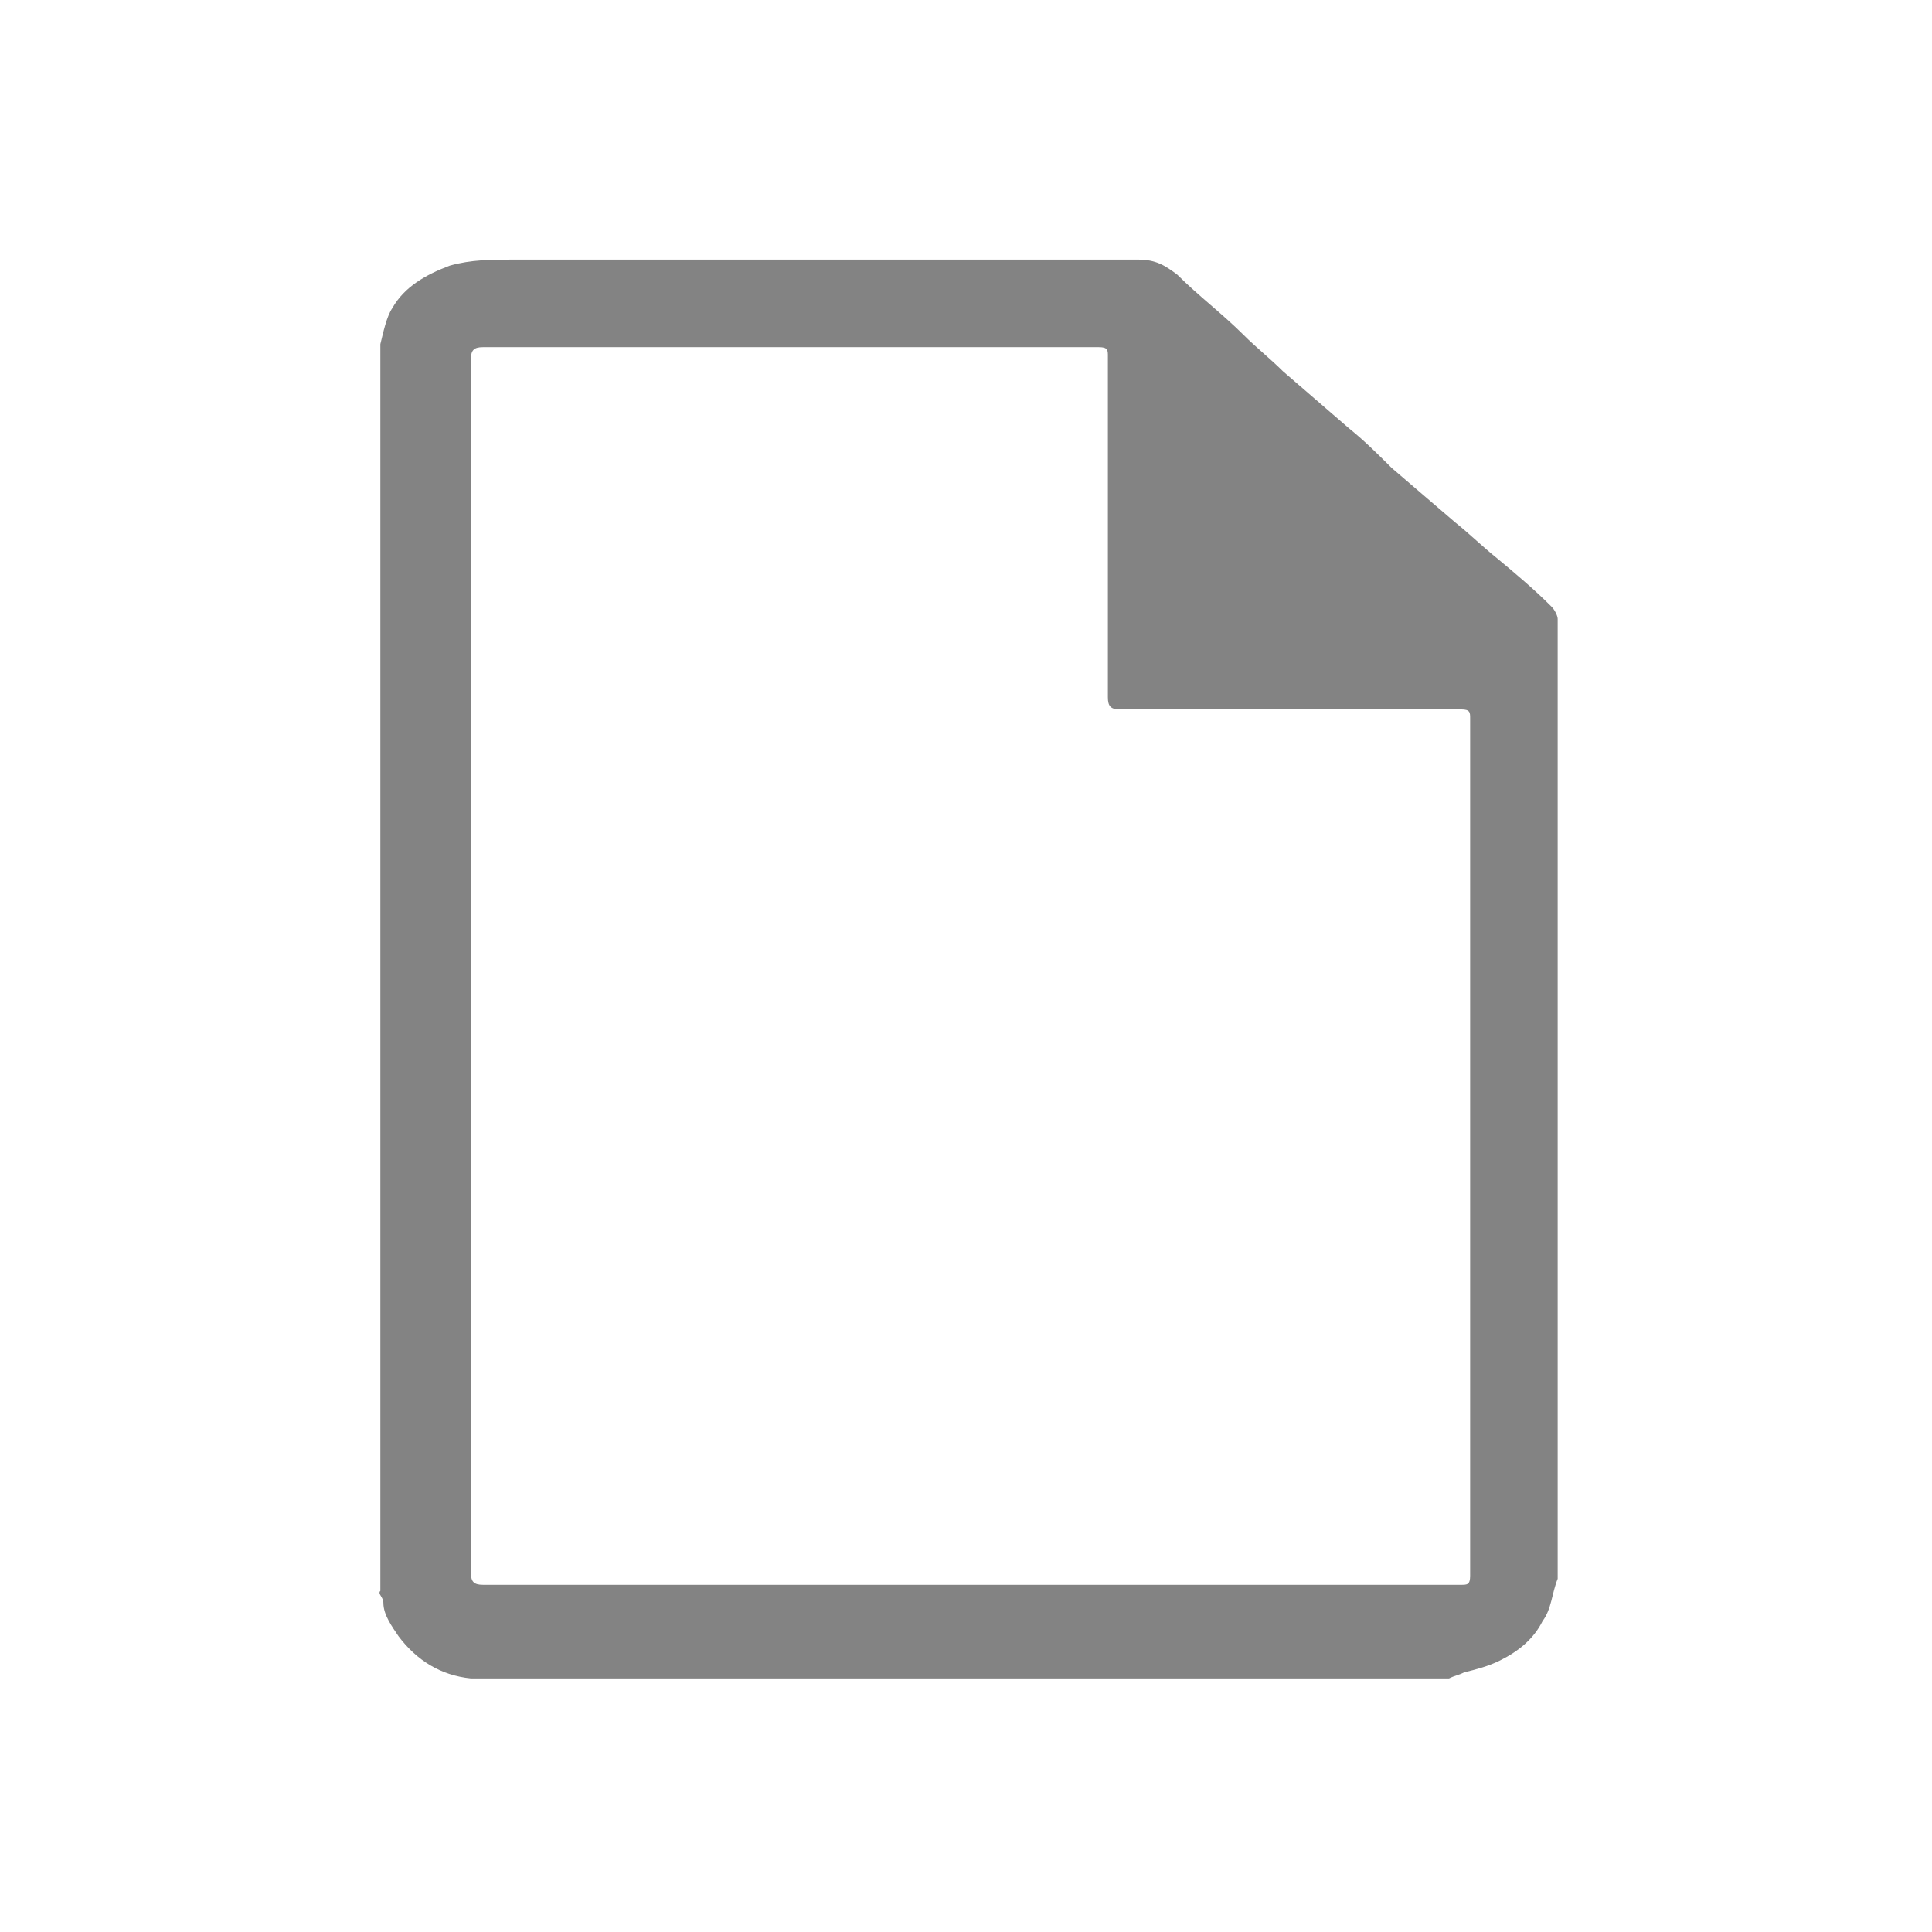
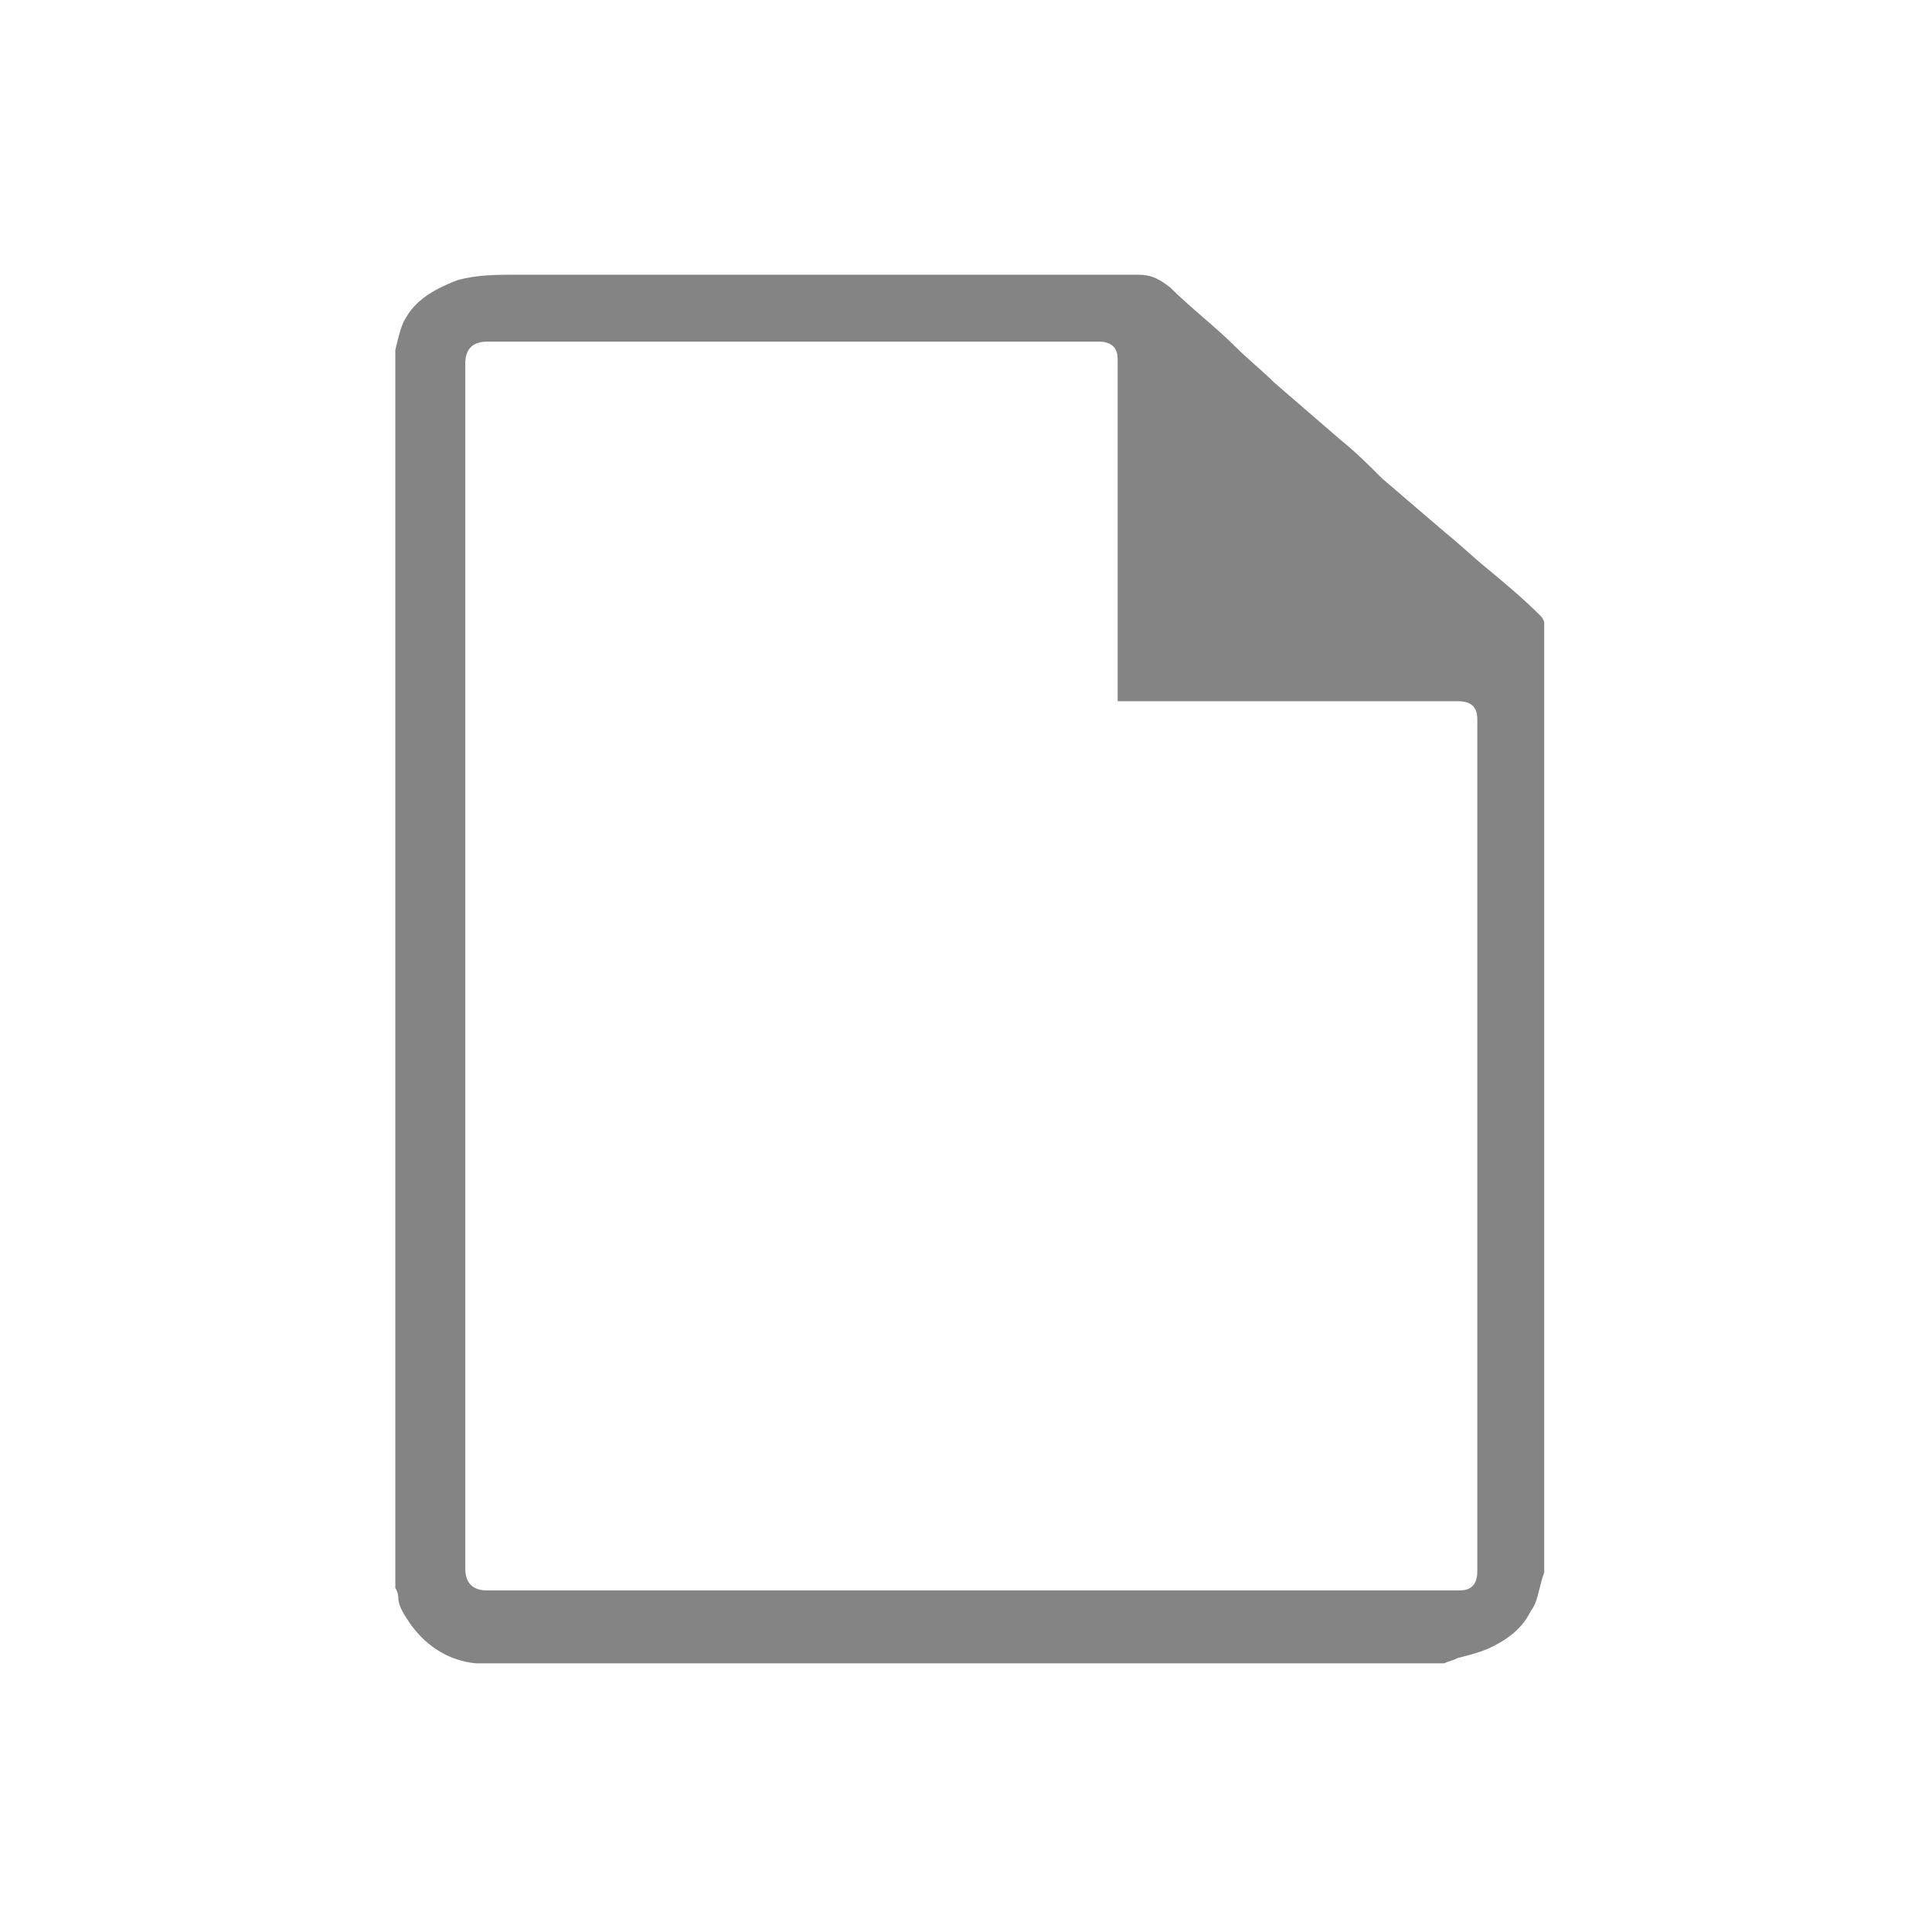
- <svg xmlns="http://www.w3.org/2000/svg" version="1.1" id="Layer_1" x="0px" y="0px" width="64px" height="64px" viewBox="0 0 64 64" style="enable-background:new 0 0 64 64;" xml:space="preserve">
-   <path style="fill:#838383;" d="M51.4,20.1c-0.6-0.6-1.2-1.1-1.8-1.6c-0.5-0.4-0.9-0.8-1.4-1.2c-0.7-0.6-1.4-1.2-2.1-1.8  c-0.4-0.4-0.9-0.9-1.4-1.3c-0.7-0.6-1.5-1.3-2.2-1.9c-0.4-0.4-0.9-0.8-1.3-1.2c-0.7-0.7-1.5-1.3-2.2-2c-0.4-0.3-0.7-0.5-1.3-0.5  c-6.9,0-13.8,0-20.7,0c-0.7,0-1.4,0-2.1,0.2c-0.8,0.3-1.5,0.7-1.9,1.4c-0.2,0.3-0.3,0.8-0.4,1.2c0,0.2,0,0.4,0,0.6s0,0.3,0,0.4  c0,13.1,0,26.2,0,39.3c0,0.2,0,0.3,0,0.4c0,0.2,0,0.4,0,0.6c-0.1,0.1,0.1,0.2,0.1,0.4c0,0.4,0.3,0.8,0.5,1.1  c0.6,0.8,1.4,1.3,2.4,1.4c0.2,0,0.3,0,0.4,0c0.1,0,0.2,0,0.3,0c10.5,0,20.9,0,31.4,0c0.1,0,0.2,0,0.3,0c0.2-0.1,0.3-0.1,0.5-0.2  c0.4-0.1,0.8-0.2,1.2-0.4c0.6-0.3,1.1-0.7,1.4-1.3c0.3-0.4,0.3-0.9,0.5-1.4c0-0.2,0-0.3,0-0.4c0,0,0-0.1,0-0.2c0-10.4,0-20.8,0-31.2  C51.6,20.4,51.5,20.2,51.4,20.1z M48.7,52.2c0,0.3-0.1,0.3-0.3,0.3c-10.8,0-21.6,0-32.4,0c-0.3,0-0.4-0.1-0.4-0.4c0-6.5,0-13.3,0-20  s0-13.5,0-20.2c0-0.3,0.1-0.4,0.4-0.4c6.8,0,13.6,0,20.4,0c0.3,0,0.3,0.1,0.3,0.3c0,3.8,0,7.5,0,11.3c0,0.3,0.1,0.4,0.4,0.4  c3.8,0,7.5,0,11.3,0c0.3,0,0.3,0.1,0.3,0.3C48.7,33.3,48.7,42.8,48.7,52.2z" />
+ <svg xmlns="http://www.w3.org/2000/svg" version="1.1" id="Layer_1" x="0px" y="0px" width="64px" height="64px" viewBox="0 0 64 64" enable-background="new 0 0 64 64" xml:space="preserve">
+   <g>
+     <path fill="#848484" d="M49.287,18.852c-0.25-0.201-0.481-0.406-0.704-0.604c-0.216-0.192-0.439-0.391-0.68-0.583l-2.043-1.75   l-0.052-0.043c-0.006-0.006-0.013-0.012-0.019-0.018c-0.391-0.391-0.877-0.878-1.362-1.266c-0.356-0.305-0.729-0.628-1.102-0.952   c-0.372-0.322-0.744-0.645-1.091-0.942c-0.007-0.006-0.013-0.011-0.019-0.017c-0.19-0.19-0.413-0.388-0.628-0.579   c-0.225-0.2-0.457-0.406-0.663-0.613c-0.34-0.34-0.714-0.665-1.076-0.978c-0.364-0.316-0.74-0.642-1.092-0.991   C38.402,9.25,38.171,9.1,37.685,9.1H17.133c-0.686,0-1.335,0-1.981,0.182c-0.876,0.331-1.402,0.713-1.703,1.24   c-0.004,0.007-0.008,0.013-0.012,0.02c-0.138,0.207-0.228,0.581-0.308,0.911l-0.033,0.137v0.556v0.397V51.56v0.396v0.596   c0,0.015-0.001,0.029-0.003,0.045c0.046,0.079,0.103,0.196,0.103,0.352c0,0.259,0.211,0.569,0.38,0.82l0.055,0.081   c0.557,0.739,1.273,1.16,2.13,1.25h0.38h0.298h31.175h0.224c0.085-0.038,0.155-0.062,0.218-0.082   c0.068-0.022,0.127-0.042,0.205-0.081c0.021-0.011,0.044-0.019,0.067-0.024c0.396-0.1,0.762-0.191,1.124-0.373   c0.609-0.305,1.004-0.668,1.241-1.143c0.009-0.018,0.02-0.034,0.031-0.051c0.145-0.192,0.204-0.433,0.272-0.711   c0.044-0.174,0.088-0.354,0.157-0.542v-0.335V51.56V20.598c-0.011-0.042-0.061-0.137-0.101-0.178   C50.463,19.83,49.865,19.333,49.287,18.852z M48.938,52.056c0,0.629-0.44,0.629-0.629,0.629H16.141   c-0.483,0-0.728-0.245-0.728-0.729V32.1V12.045c0-0.483,0.245-0.728,0.728-0.728h20.254c0.629,0,0.629,0.44,0.629,0.628v11.219   c0,0.027,0.001,0.048,0.002,0.063c0.016,0.001,0.036,0.002,0.063,0.002h11.22c0.629,0,0.629,0.44,0.629,0.629V52.056z" />
+   </g>
</svg>
